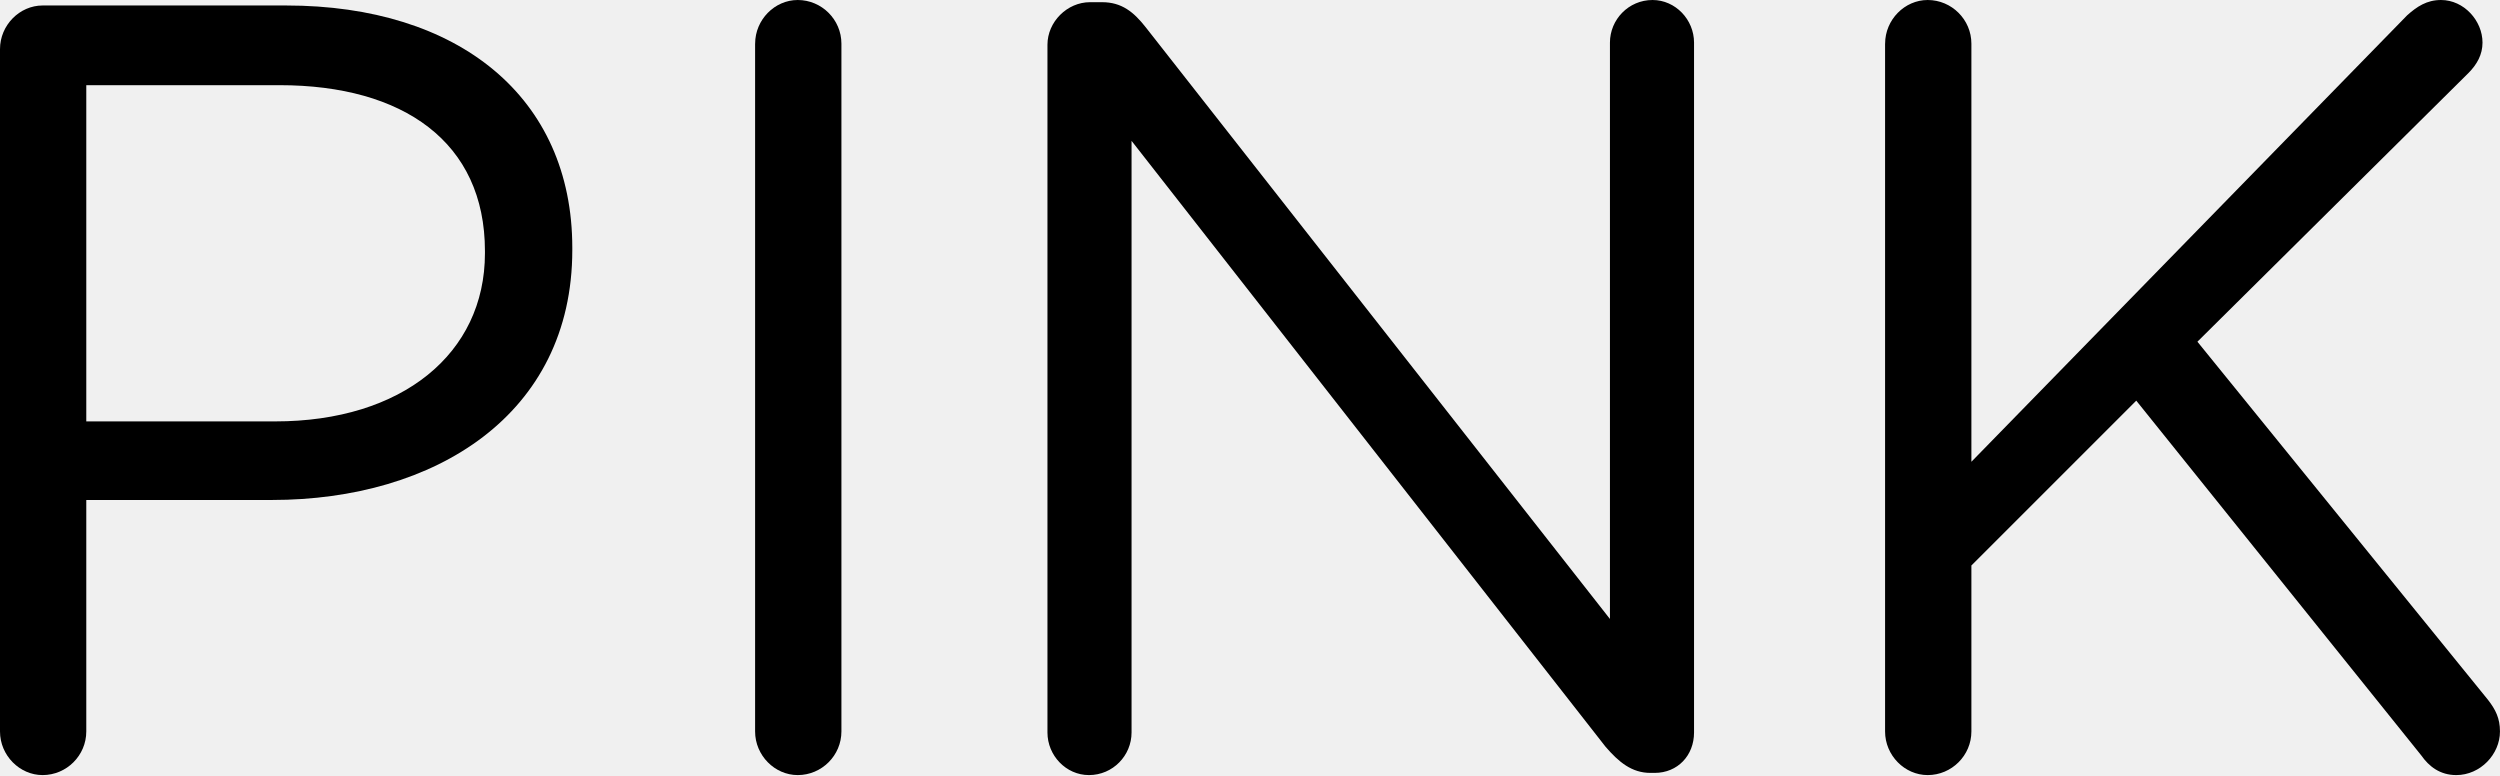
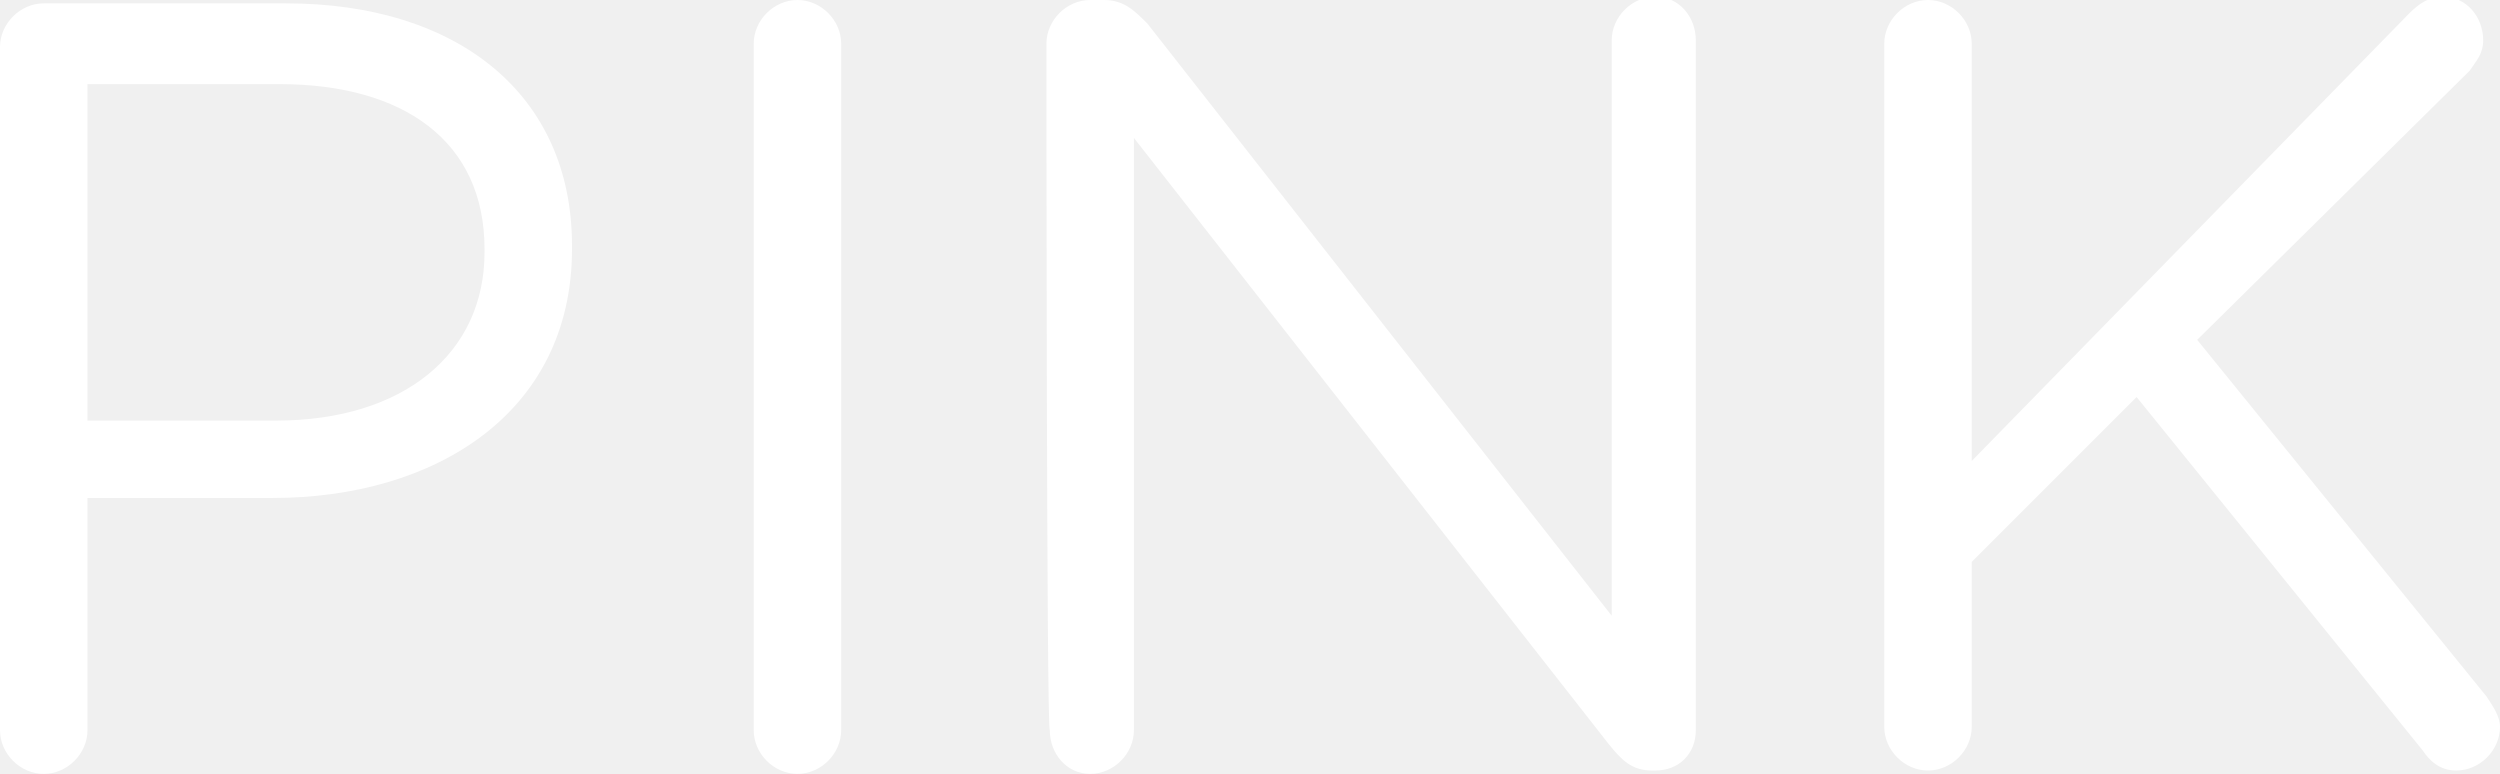
- <svg xmlns="http://www.w3.org/2000/svg" version="1.0" id="Layer_1" x="0px" y="0px" width="74.318px" height="23.041px" viewBox="0 0 74.318 23.041" enable-background="new 0 0 74.318 23.041" xml:space="preserve">
+ <svg xmlns="http://www.w3.org/2000/svg" version="1.1" id="Layer_1" x="0px" y="0px" viewBox="-442 270 74.3 23" enable-background="new -442 270 74.3 23" xml:space="preserve">
  <g>
-     <path d="M0,1.46c0-0.713,0.585-1.297,1.266-1.297h7.24c5.13,0,8.507,2.726,8.507,7.205v0.064c0,4.901-4.091,7.431-8.928,7.431   h-5.52v6.881c0,0.714-0.584,1.297-1.299,1.297C0.585,23.041,0,22.458,0,21.744V1.46z M8.182,12.527   c3.767,0,6.234-2.012,6.234-4.998V7.464c0-3.245-2.435-4.932-6.104-4.932H2.565v9.995H8.182z" />
-     <path d="M22.448,1.298C22.448,0.584,23.032,0,23.714,0c0.714,0,1.299,0.584,1.299,1.298v20.446c0,0.714-0.584,1.297-1.299,1.297   c-0.682,0-1.267-0.583-1.267-1.297V1.298z" />
-     <path d="M31.138,1.33c0-0.68,0.584-1.265,1.266-1.265h0.357c0.584,0,0.942,0.292,1.299,0.747L47.859,18.4V1.266   C47.859,0.584,48.412,0,49.125,0c0.682,0,1.234,0.584,1.234,1.266v20.51c0,0.682-0.487,1.2-1.17,1.2H49.06   c-0.552,0-0.941-0.324-1.332-0.778L33.638,4.187v17.589c0,0.682-0.552,1.265-1.267,1.265c-0.682,0-1.233-0.583-1.233-1.265V1.33z" />
-     <path d="M56.039,1.298C56.039,0.584,56.623,0,57.304,0c0.715,0,1.3,0.584,1.3,1.298v12.429L71.558,0.455   C71.849,0.195,72.142,0,72.565,0c0.682,0,1.233,0.617,1.233,1.266c0,0.357-0.163,0.649-0.422,0.909l-8.053,7.983l8.637,10.645   c0.228,0.292,0.357,0.553,0.357,0.941c0,0.681-0.584,1.297-1.299,1.297c-0.486,0-0.812-0.259-1.039-0.583L63.505,11.91l-4.901,4.9   v4.934c0,0.714-0.585,1.297-1.3,1.297c-0.682,0-1.266-0.583-1.266-1.297V1.298z" />
+     <path fill="#FFFFFF" d="M-442,271.4c0-0.7,0.6-1.3,1.3-1.3h7.2c5.1,0,8.5,2.7,8.5,7.2v0.1c0,4.9-4.1,7.4-8.9,7.4h-5.5v6.9   c0,0.7-0.6,1.3-1.3,1.3c-0.7,0-1.3-0.6-1.3-1.3V271.4z M-433.8,282.5c3.8,0,6.2-2,6.2-5v-0.1c0-3.2-2.4-4.9-6.1-4.9h-5.7v10H-433.8   z" />
+     <path fill="#FFFFFF" d="M-419.6,271.3c0-0.7,0.6-1.3,1.3-1.3c0.7,0,1.3,0.6,1.3,1.3v20.4c0,0.7-0.6,1.3-1.3,1.3   c-0.7,0-1.3-0.6-1.3-1.3L-419.6,271.3L-419.6,271.3z" />
+     <path fill="#FFFFFF" d="M-410.9,271.3c0-0.7,0.6-1.3,1.3-1.3h0.4c0.6,0,0.9,0.3,1.3,0.7l13.8,17.6v-17.1c0-0.7,0.6-1.3,1.3-1.3   c0.7,0,1.2,0.6,1.2,1.3v20.5c0,0.7-0.5,1.2-1.2,1.2h-0.1c-0.6,0-0.9-0.3-1.3-0.8l-14.1-18v17.6c0,0.7-0.6,1.3-1.3,1.3   c-0.7,0-1.2-0.6-1.2-1.3C-410.9,291.7-410.9,271.3-410.9,271.3z" />
+     <path fill="#FFFFFF" d="M-386,271.3c0-0.7,0.6-1.3,1.3-1.3c0.7,0,1.3,0.6,1.3,1.3v12.4l13-13.3c0.3-0.3,0.6-0.5,1-0.5   c0.7,0,1.2,0.6,1.2,1.3c0,0.4-0.2,0.6-0.4,0.9l-8.1,8l8.6,10.6c0.2,0.3,0.4,0.6,0.4,0.9c0,0.7-0.6,1.3-1.3,1.3   c-0.5,0-0.8-0.3-1-0.6l-8.5-10.5l-4.9,4.9v4.9c0,0.7-0.6,1.3-1.3,1.3c-0.7,0-1.3-0.6-1.3-1.3L-386,271.3L-386,271.3z" />
  </g>
</svg>
